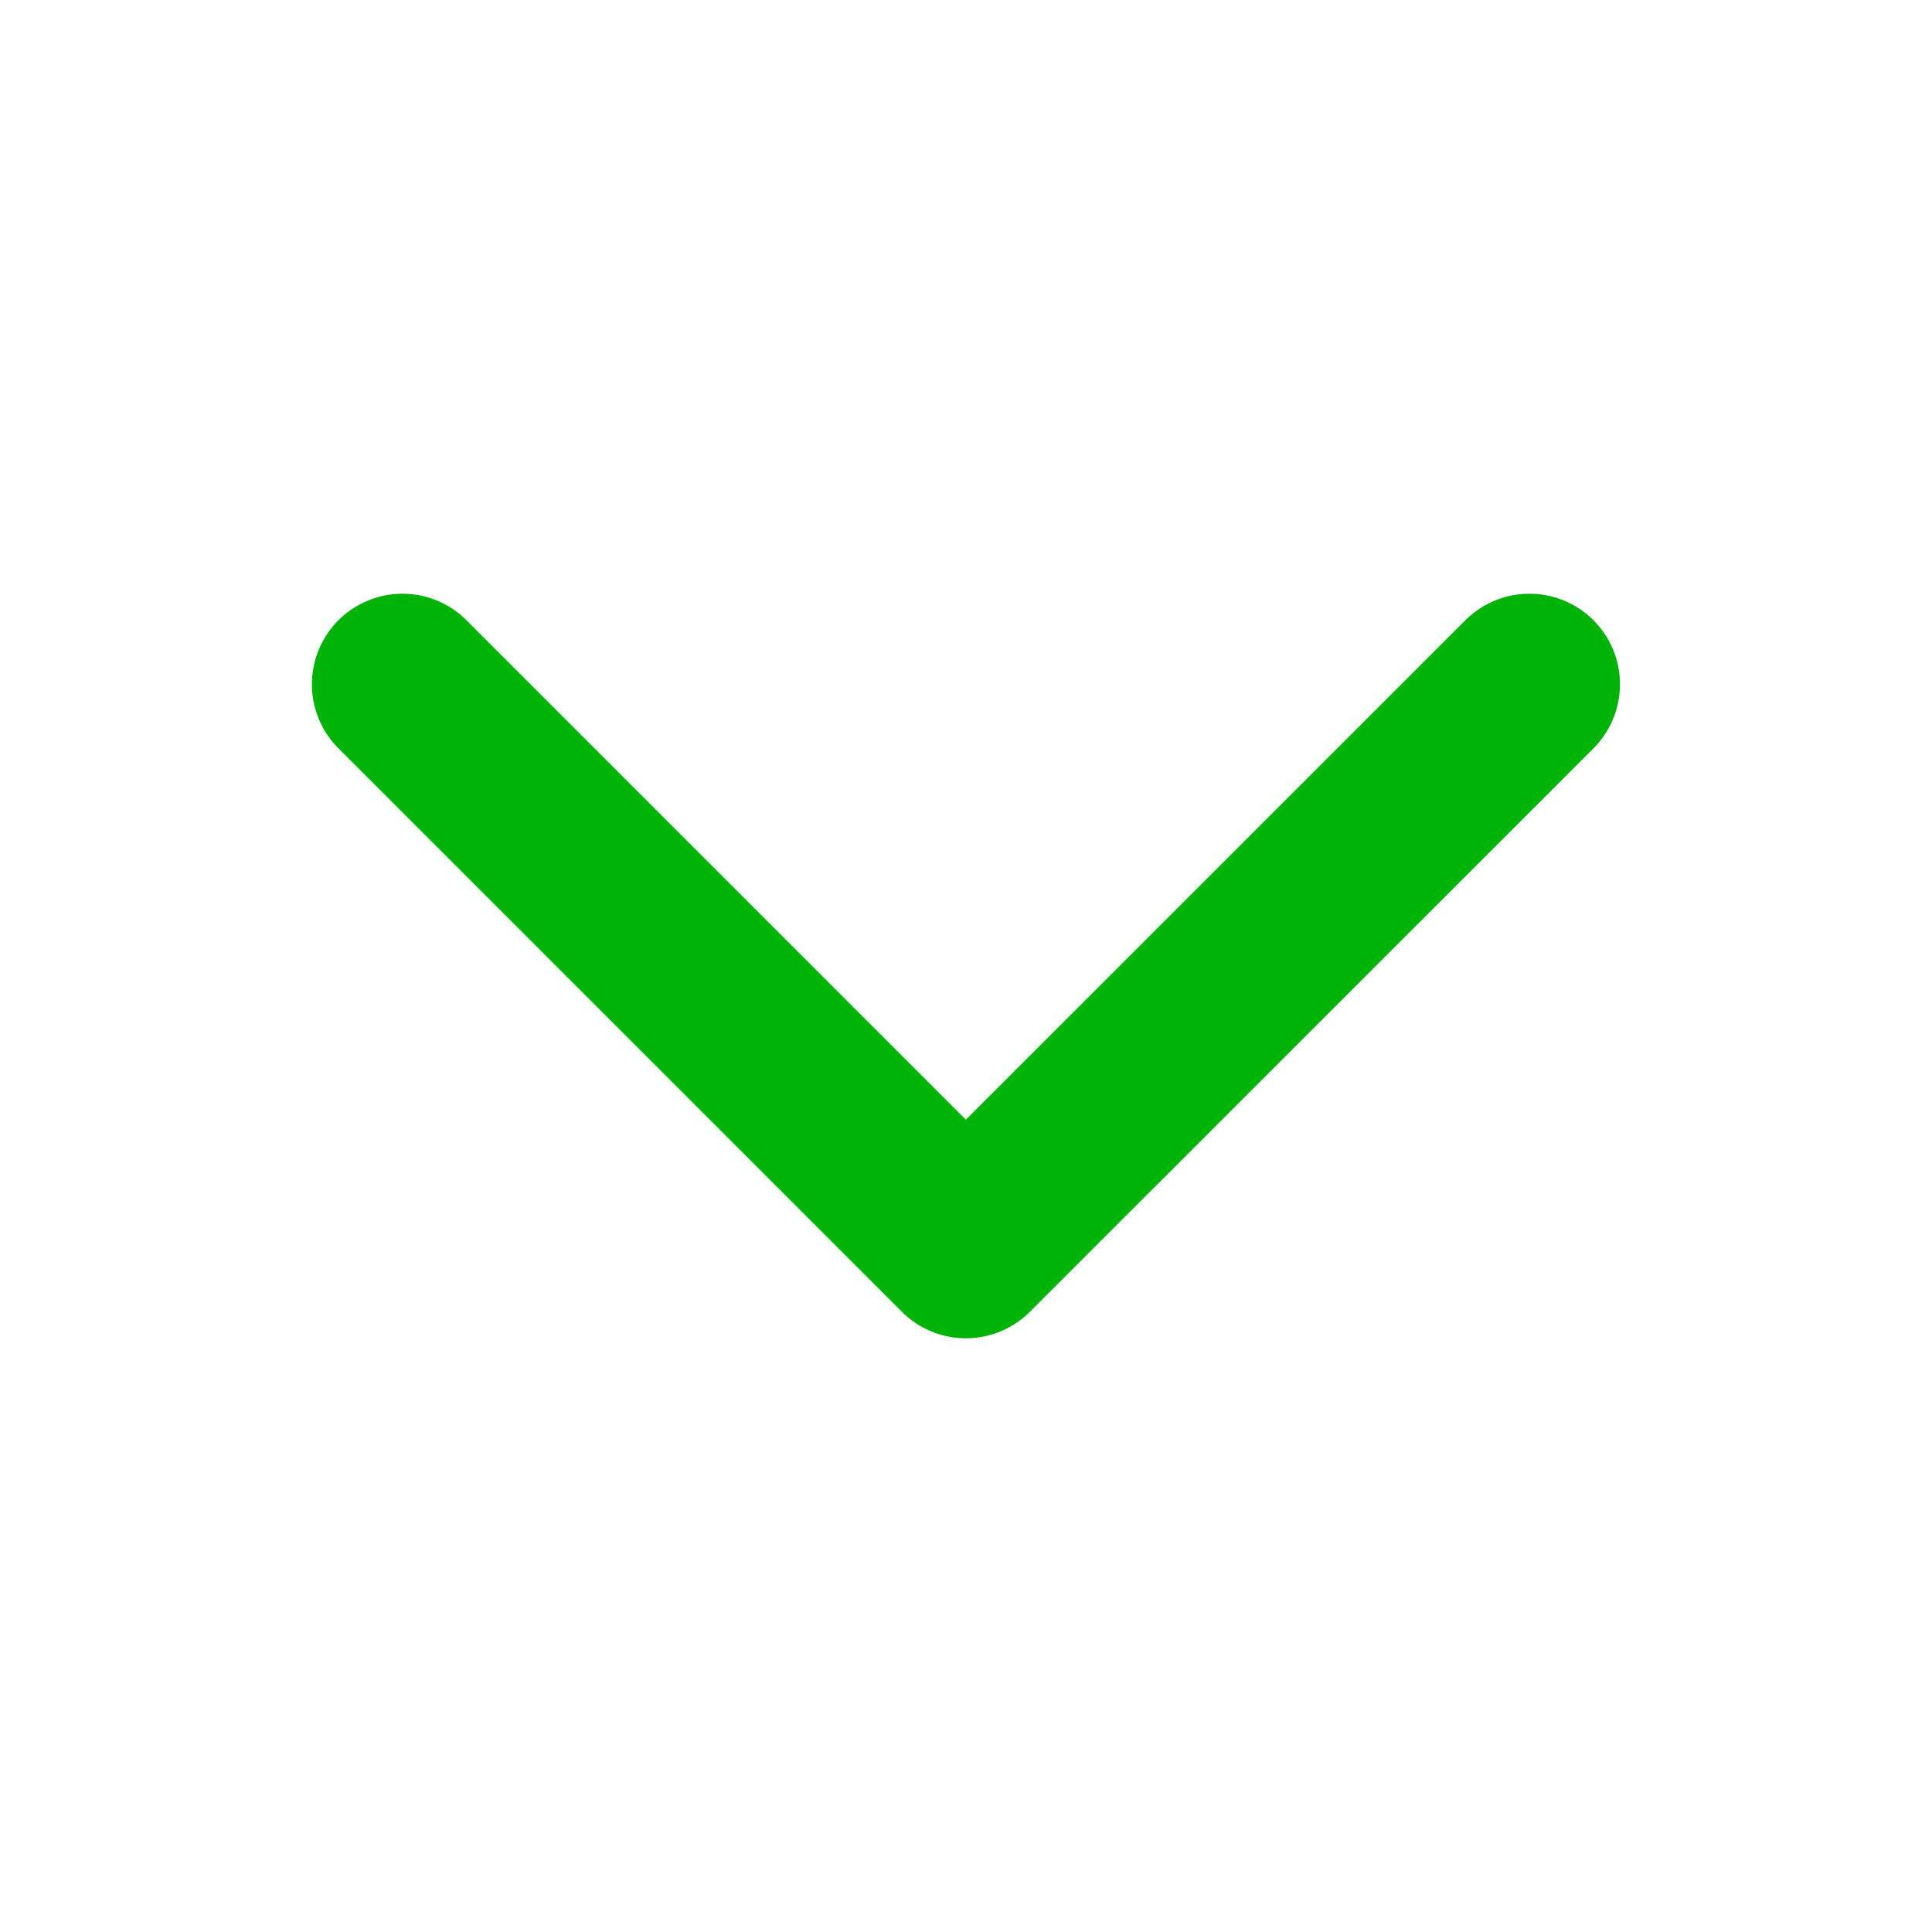
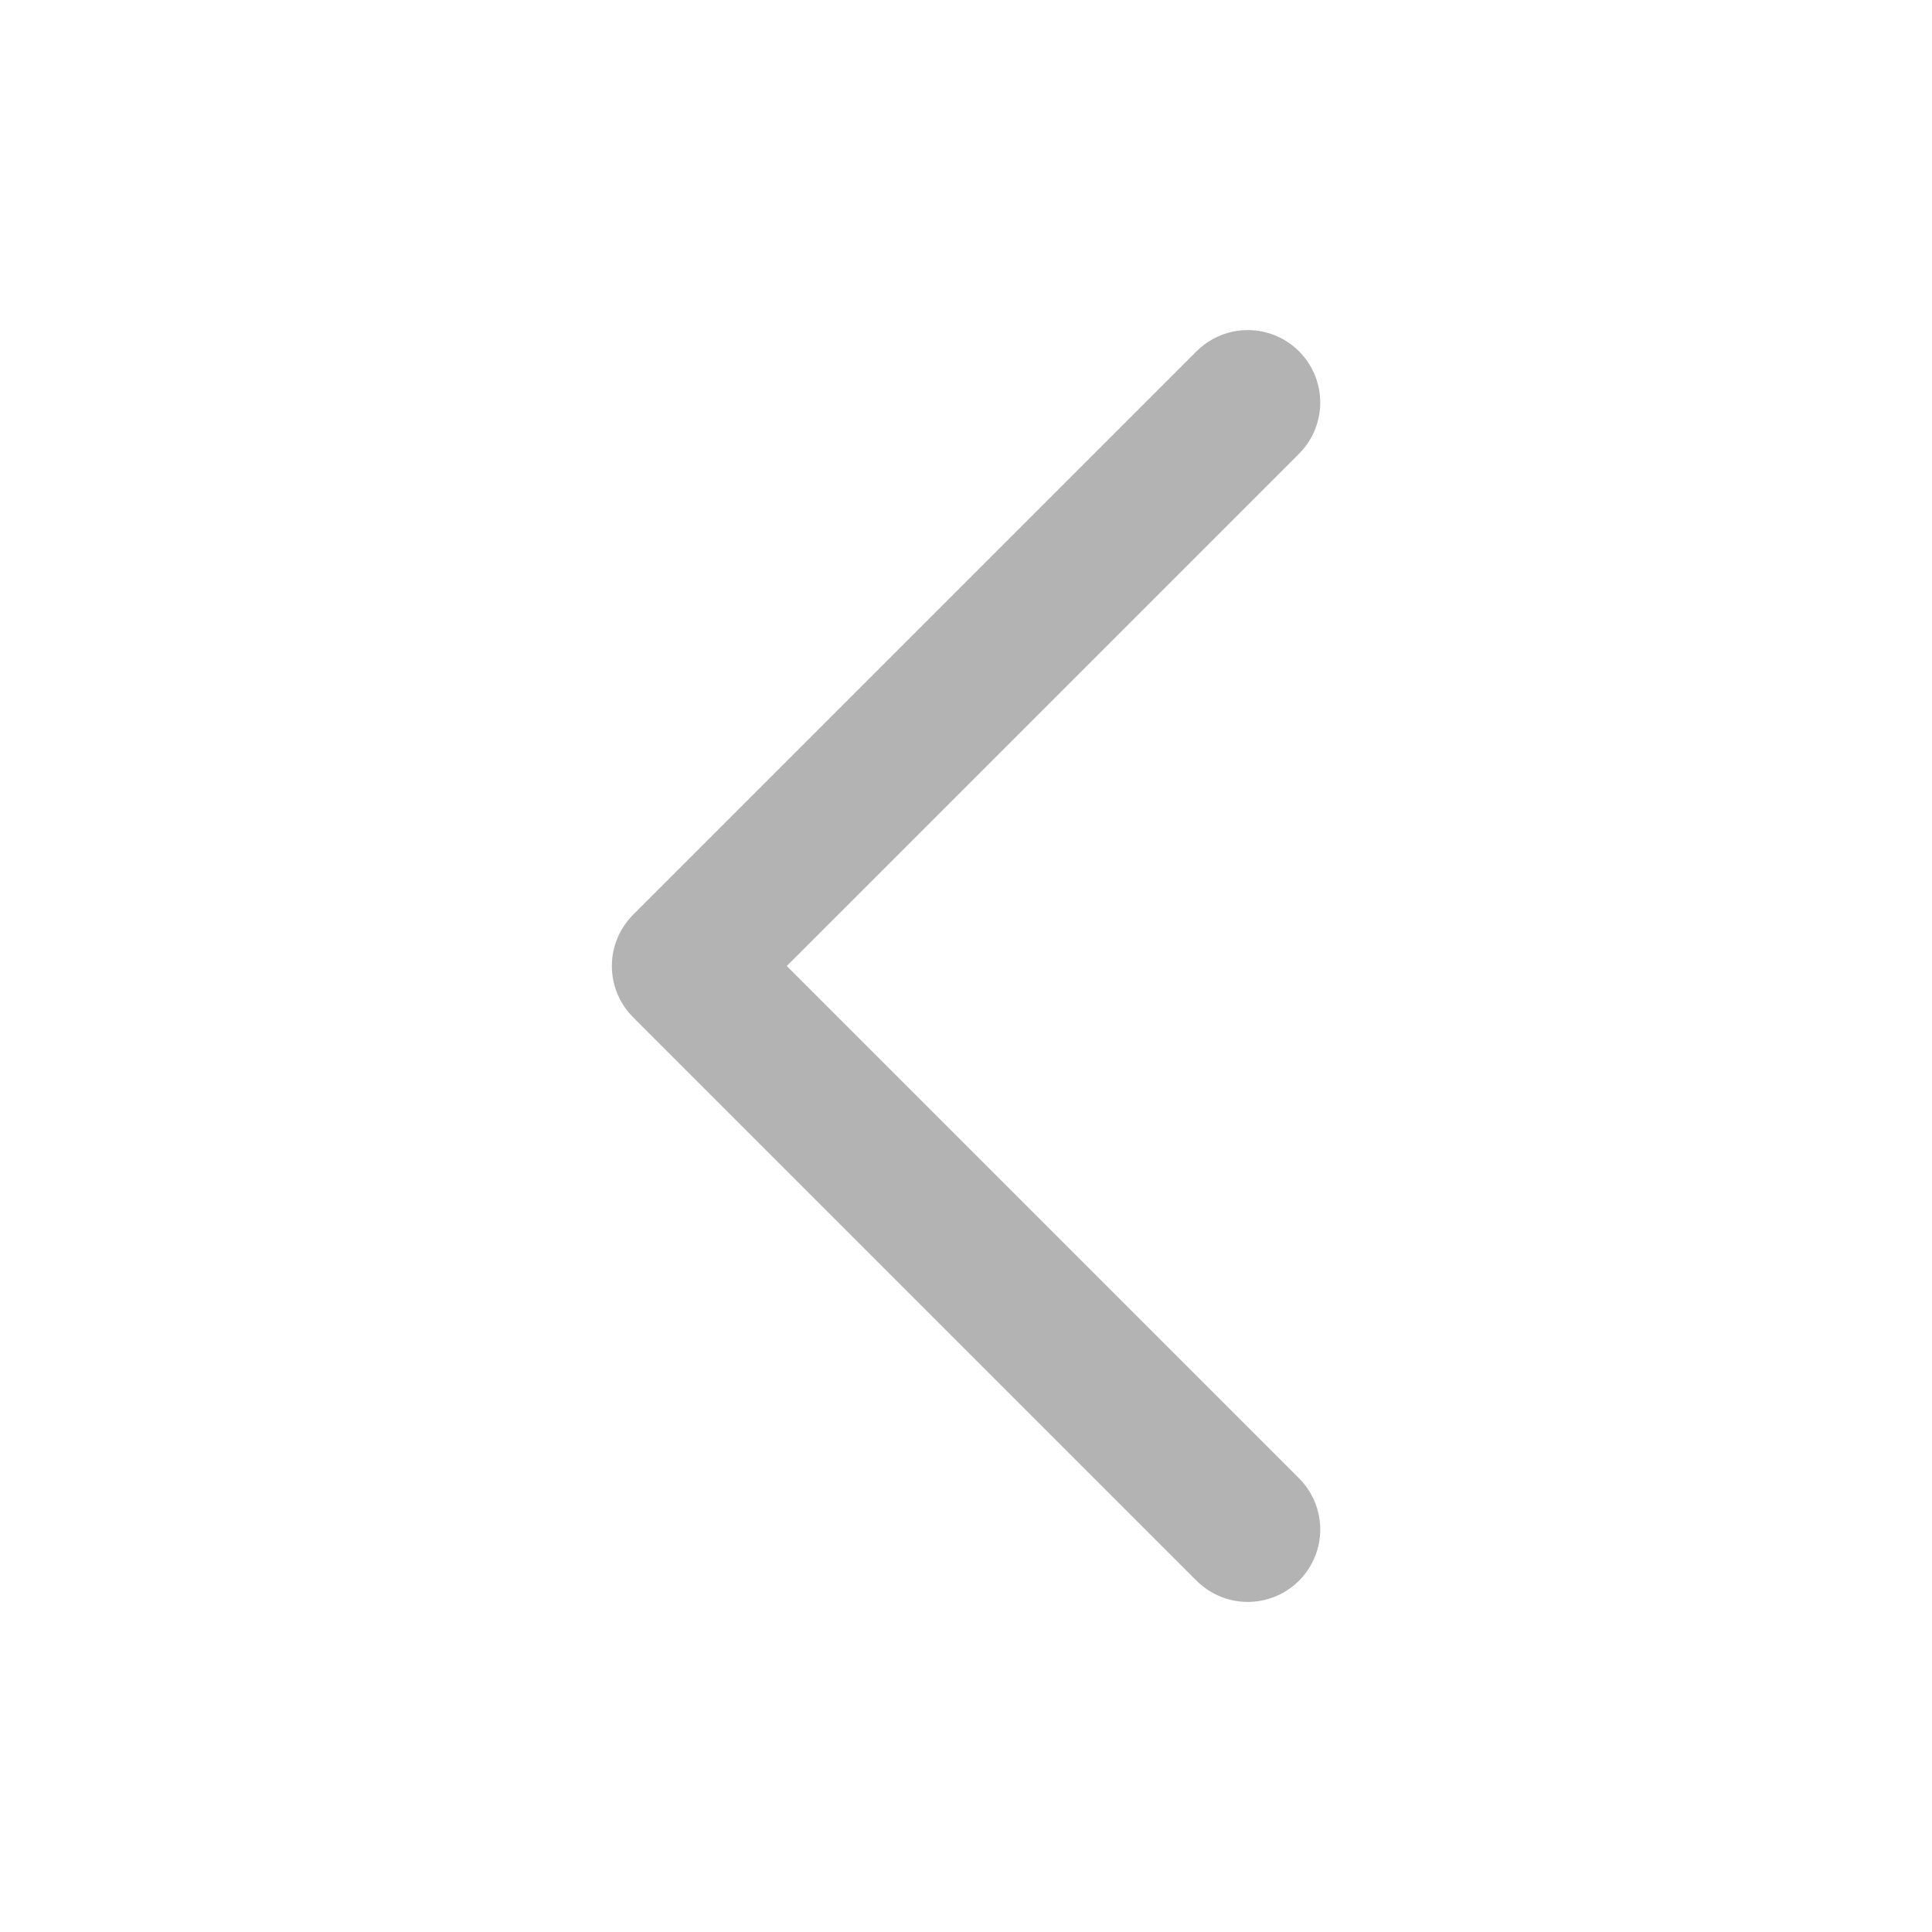
- <svg xmlns="http://www.w3.org/2000/svg" width="16" height="16" viewBox="0 0 16 16" fill="none">
-   <path d="M3.333 5.667L7.999 10.333L12.666 5.667" stroke="#00B307" stroke-width="1.5" stroke-linecap="round" stroke-linejoin="round" />
+ <svg xmlns="http://www.w3.org/2000/svg" width="20" height="20" viewBox="0 0 20 20" fill="none">
+   <path d="M12.917 4.167L7.084 10L12.917 15.833" stroke="#B3B3B3" stroke-width="1.5" stroke-linecap="round" stroke-linejoin="round" />
</svg>
